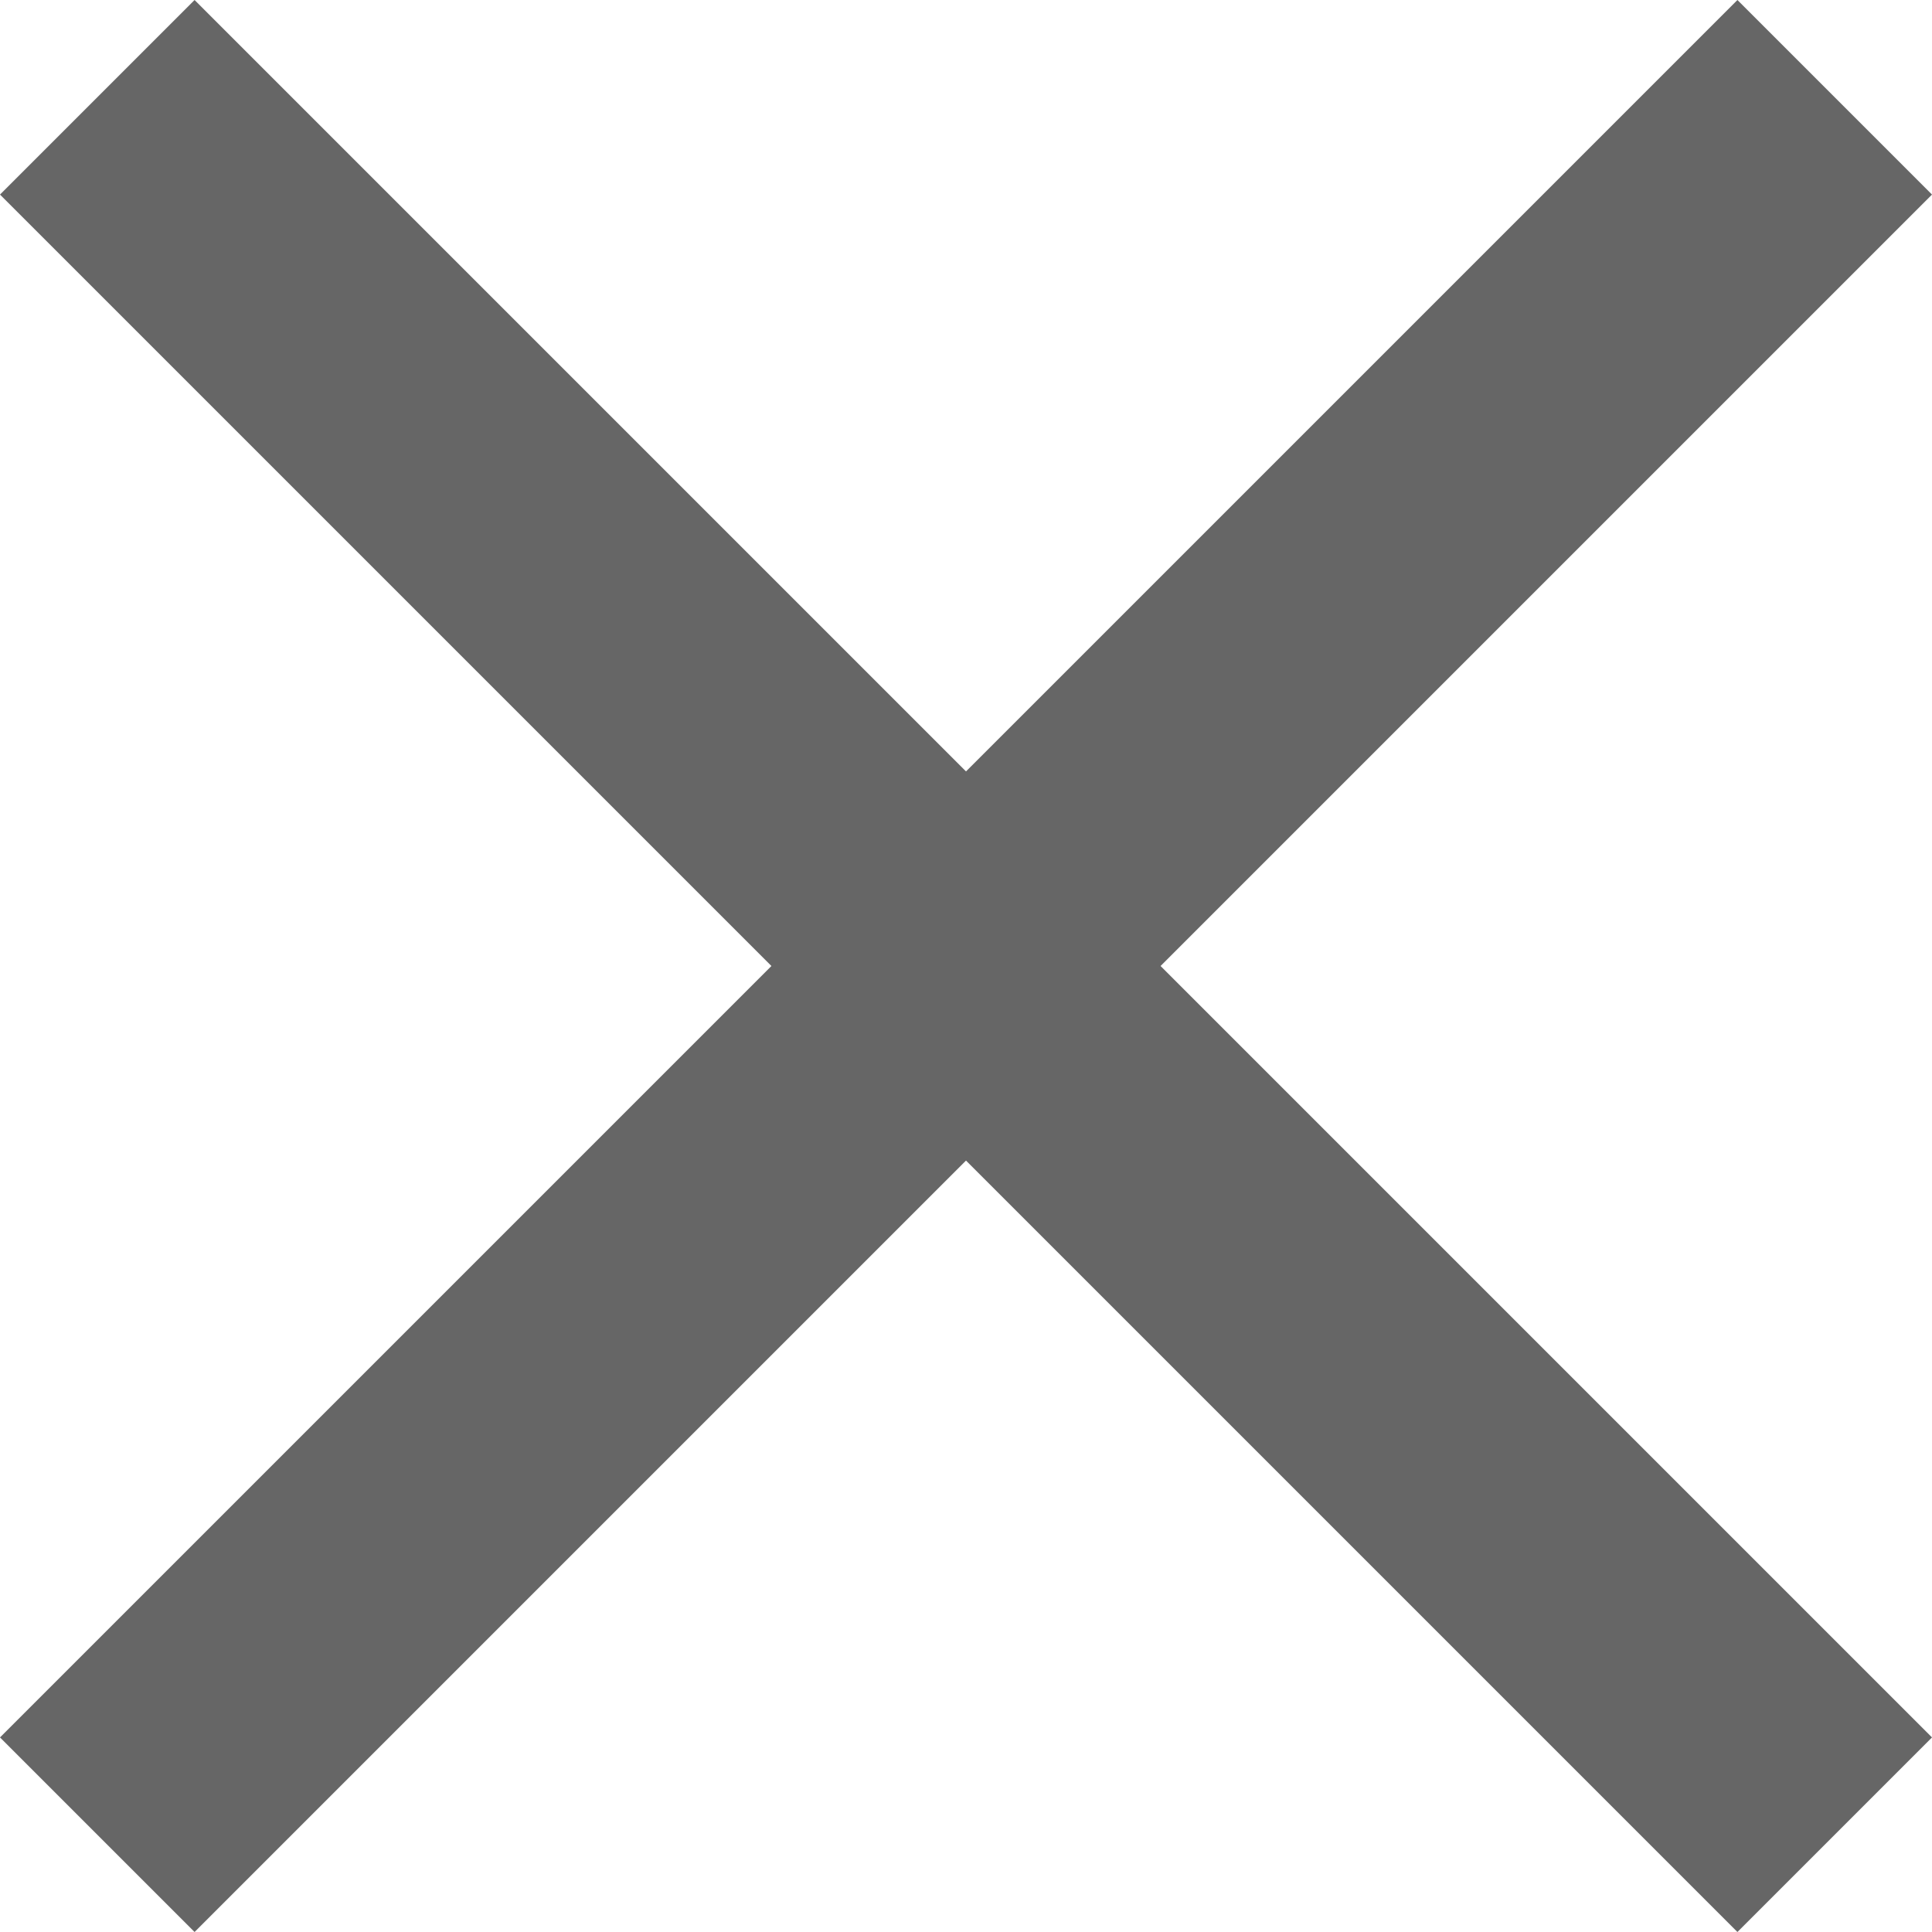
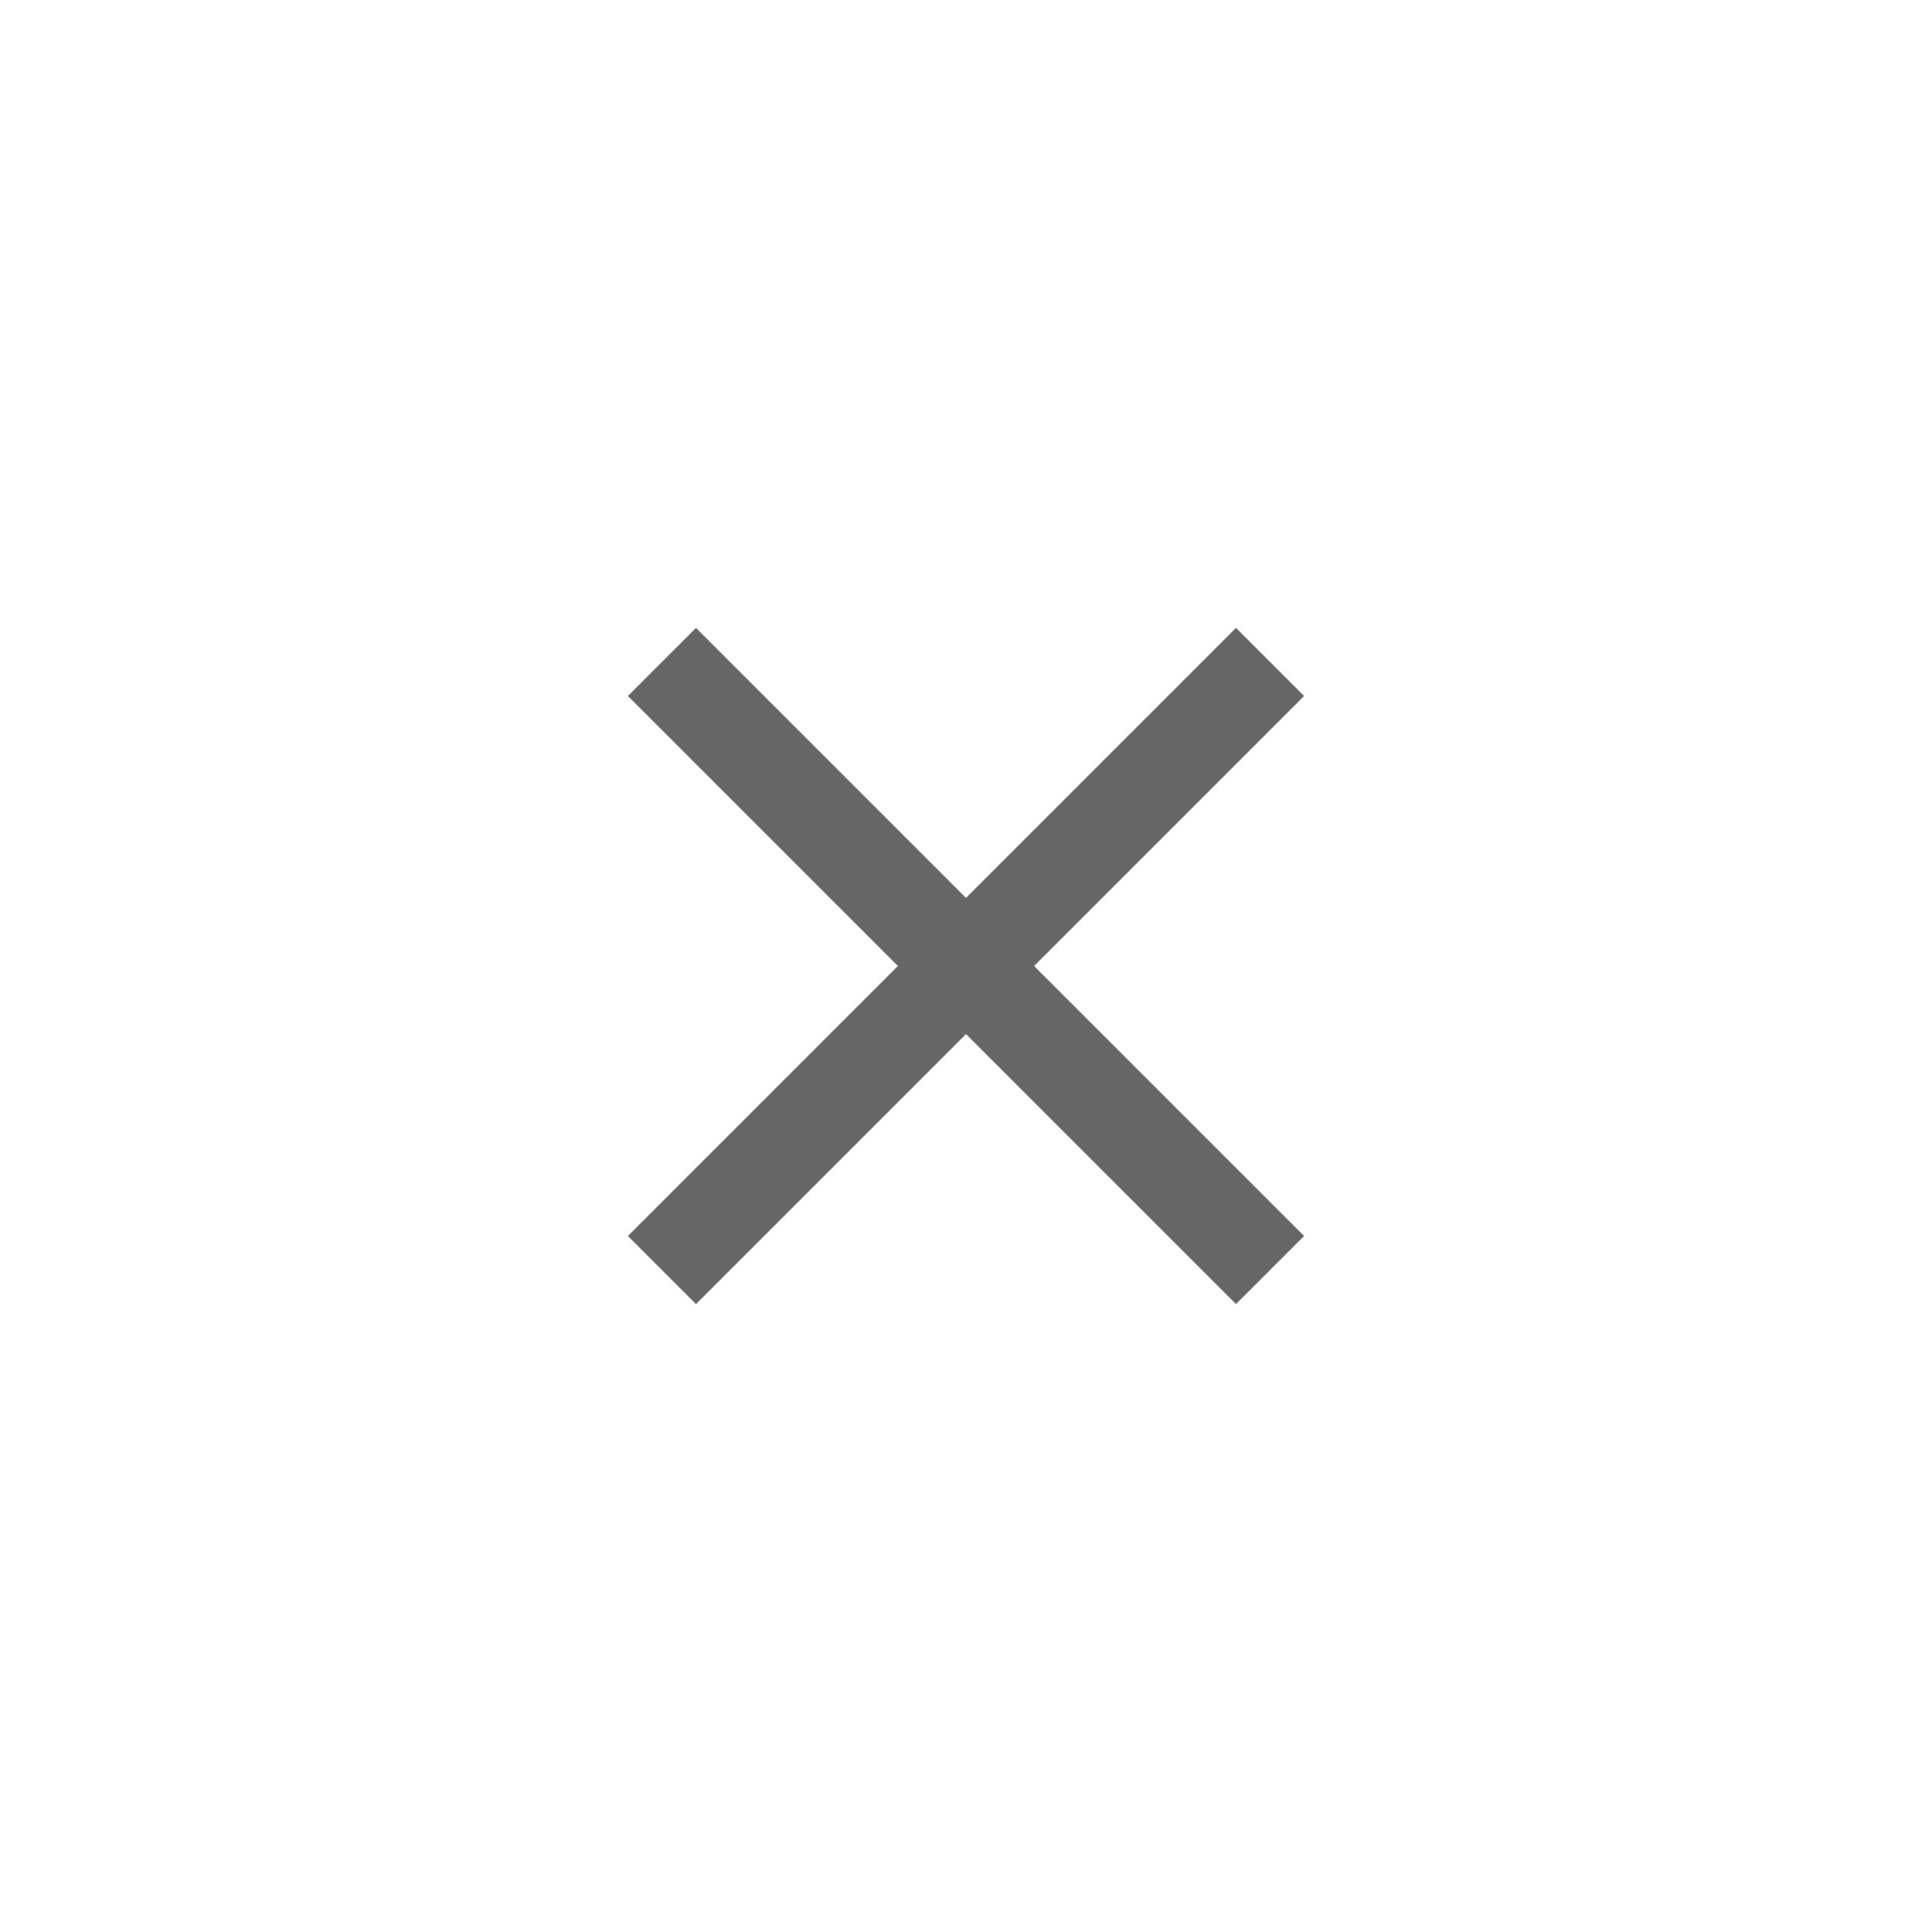
- <svg xmlns="http://www.w3.org/2000/svg" width="14" height="14" viewBox="0 0 14 14" fill="none">
-   <path d="M14 1.41L12.59 0L7 5.59L1.41 0L0 1.41L5.59 7L0 12.59L1.41 14L7 8.41L12.59 14L14 12.59L8.41 7L14 1.41Z" fill="#666666" />
+ <svg xmlns="http://www.w3.org/2000/svg" width="40" height="40" viewBox="0 0 40 40" fill="none">
+   <path d="M27 14.41L25.59 13L20 18.59L14.41 13L13 14.41L18.59 20L13 25.59L14.41 27L20 21.41L25.59 27L27 25.59L21.41 20L27 14.41Z" fill="#666666" />
</svg>
